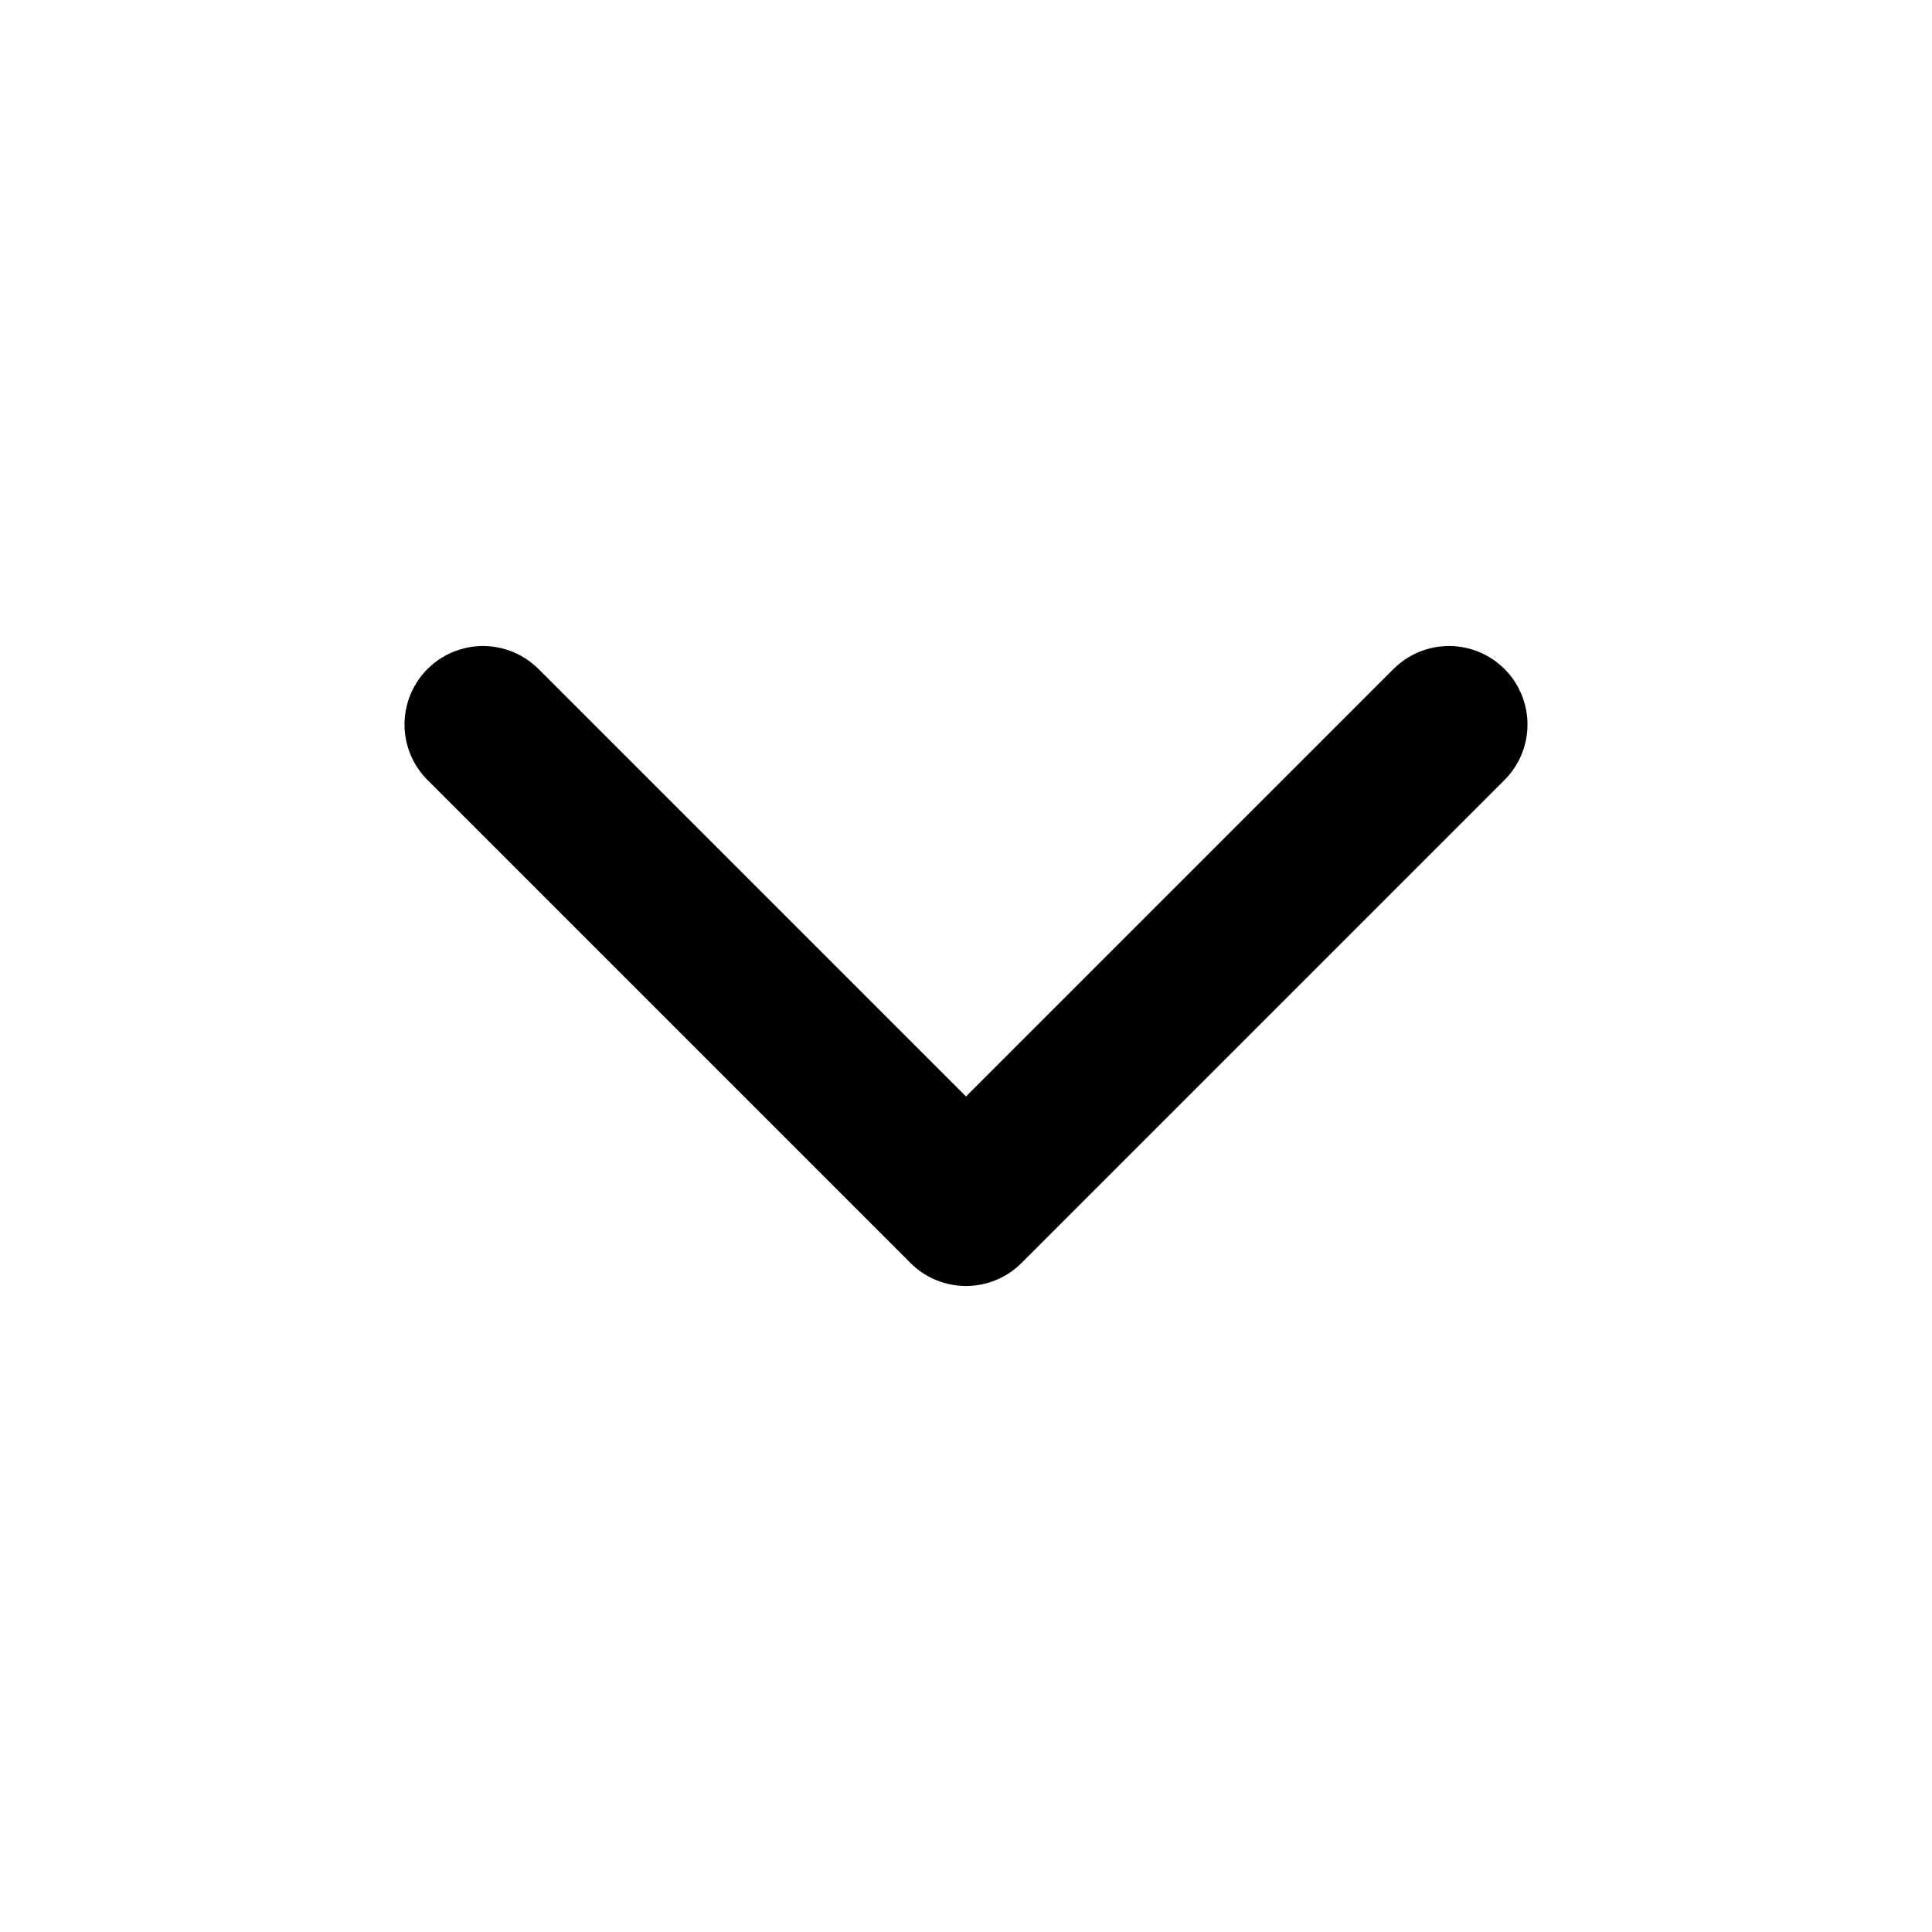
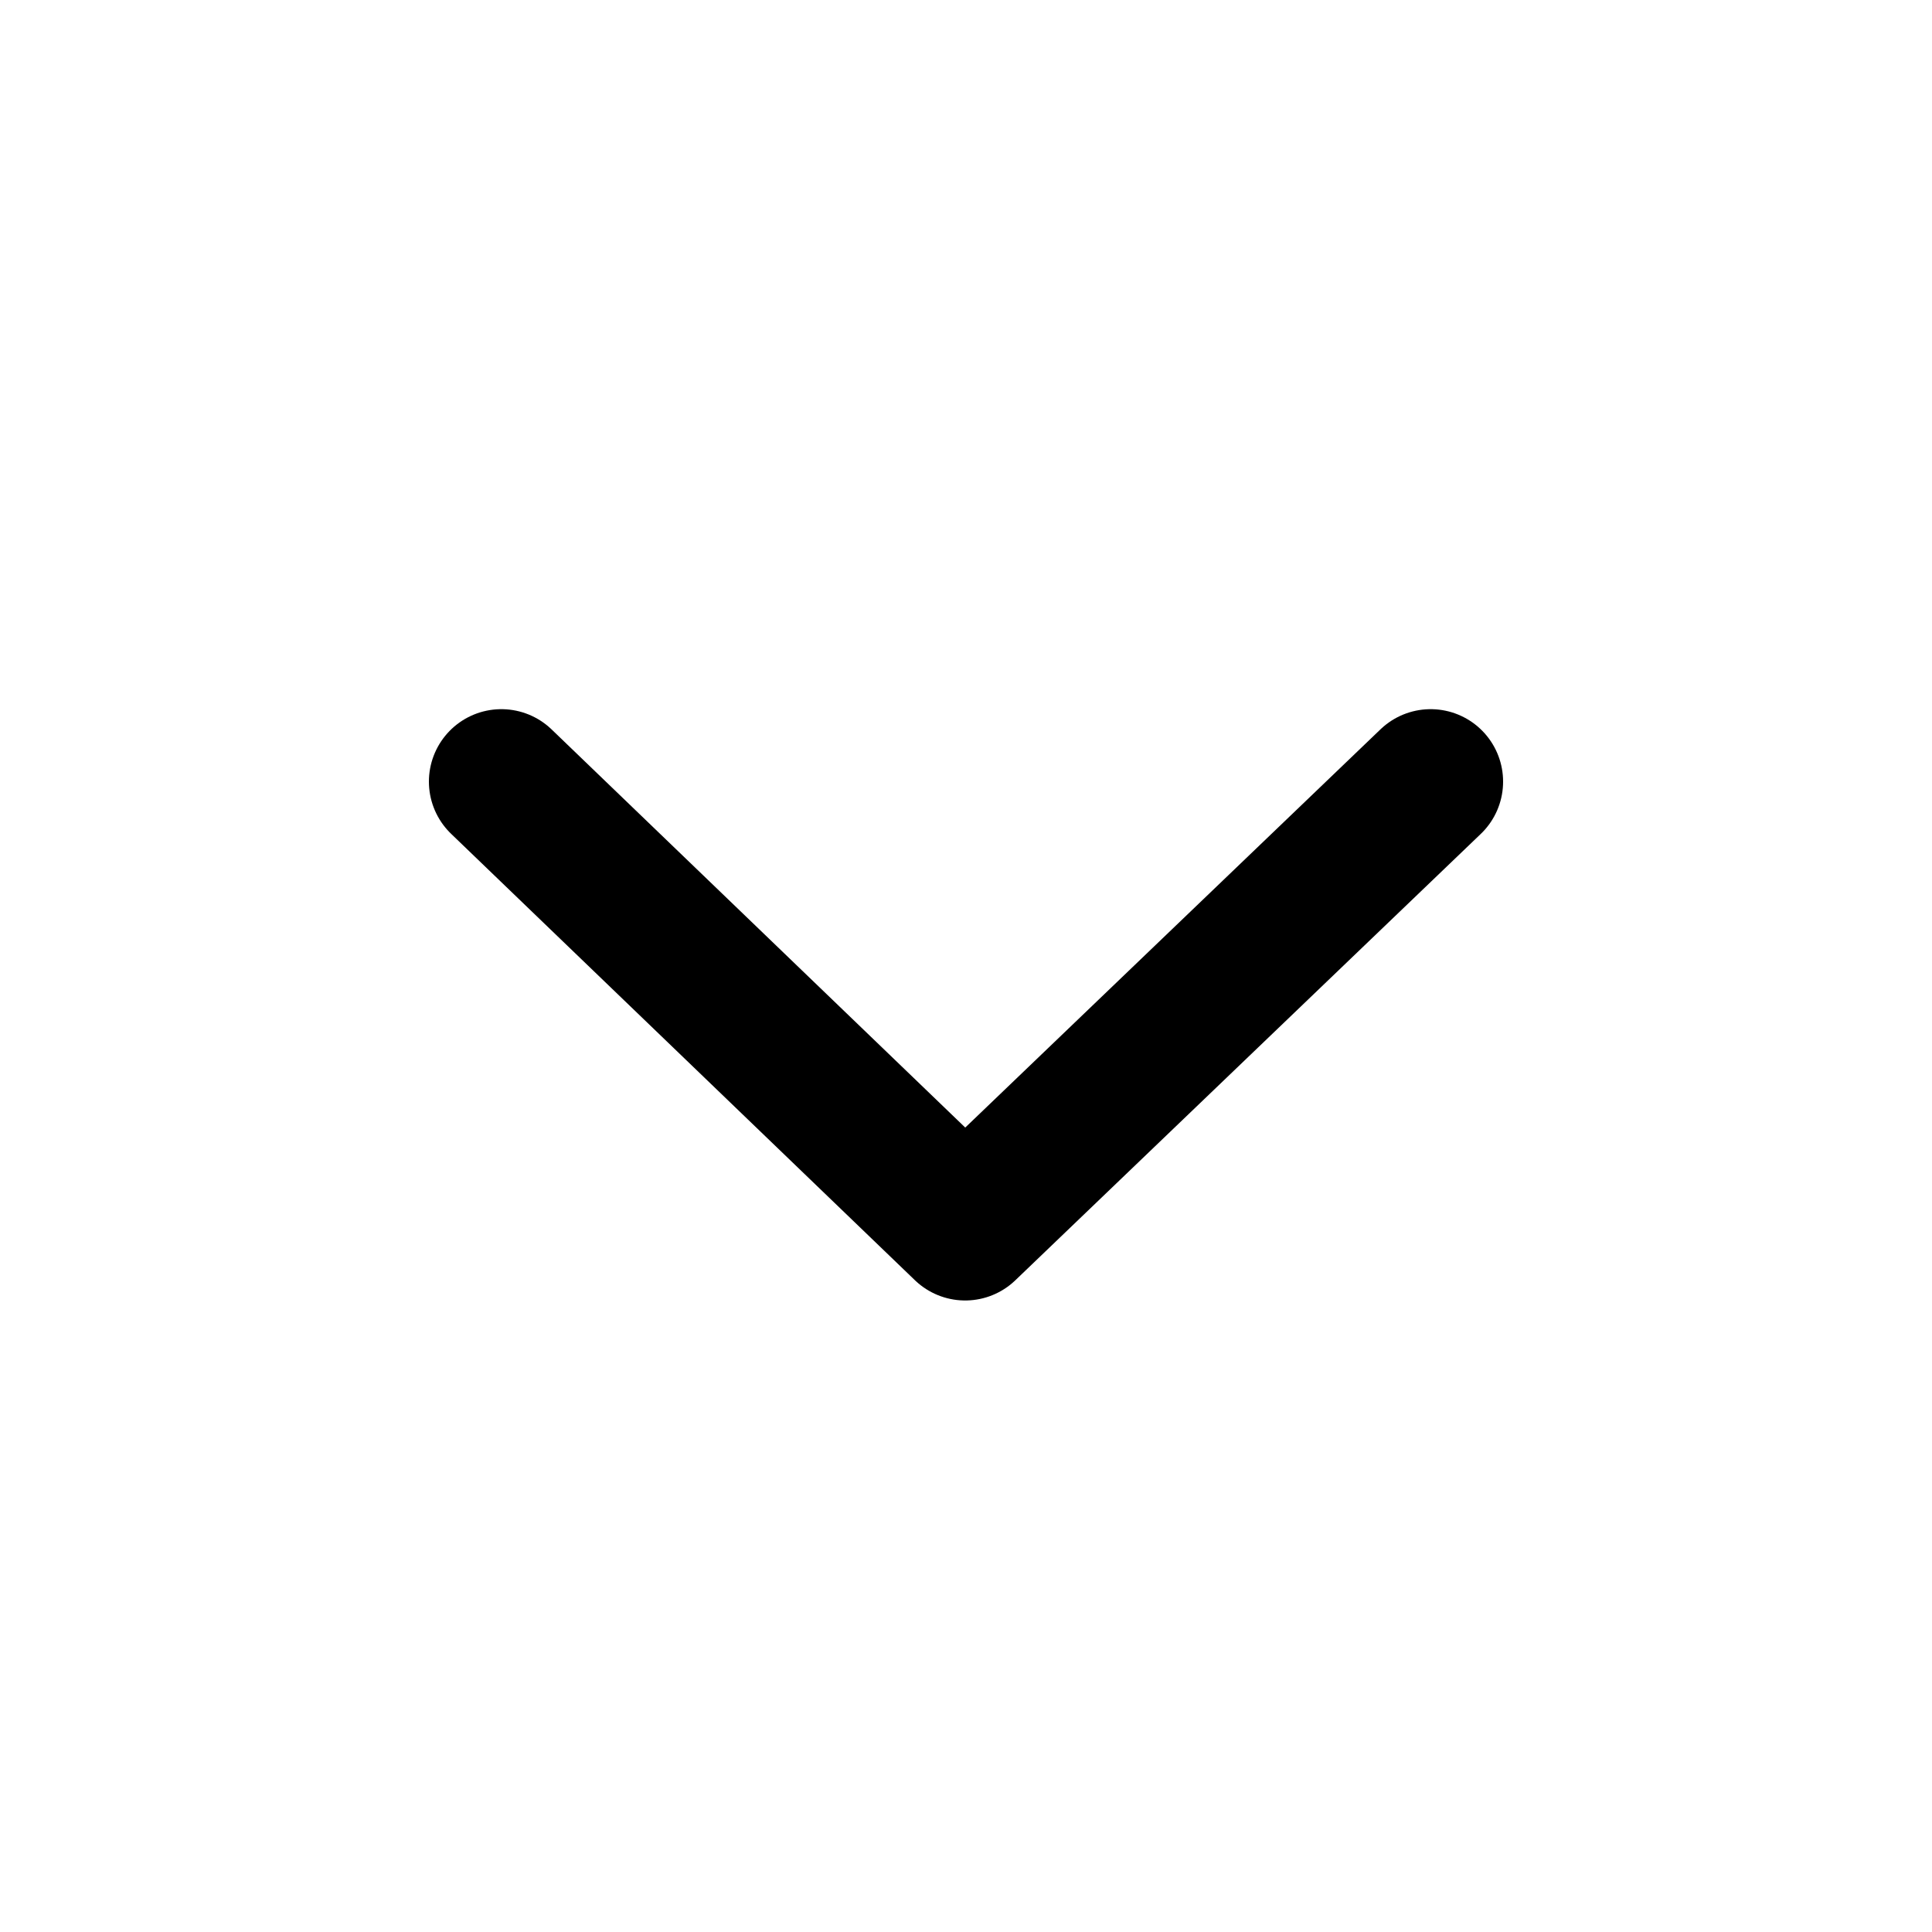
<svg xmlns="http://www.w3.org/2000/svg" width="16" height="16" viewBox="0 0 16 16" fill="none">
-   <path d="M4 6L8 10L12 6" stroke="currentColor" stroke-width="1.3" stroke-linecap="round" stroke-linejoin="round" />
+   <path d="M4.152 6.473L7.993 10.17L11.848 6.473" stroke="currentColor" stroke-width="1.2" stroke-linecap="round" stroke-linejoin="round" />
</svg>
